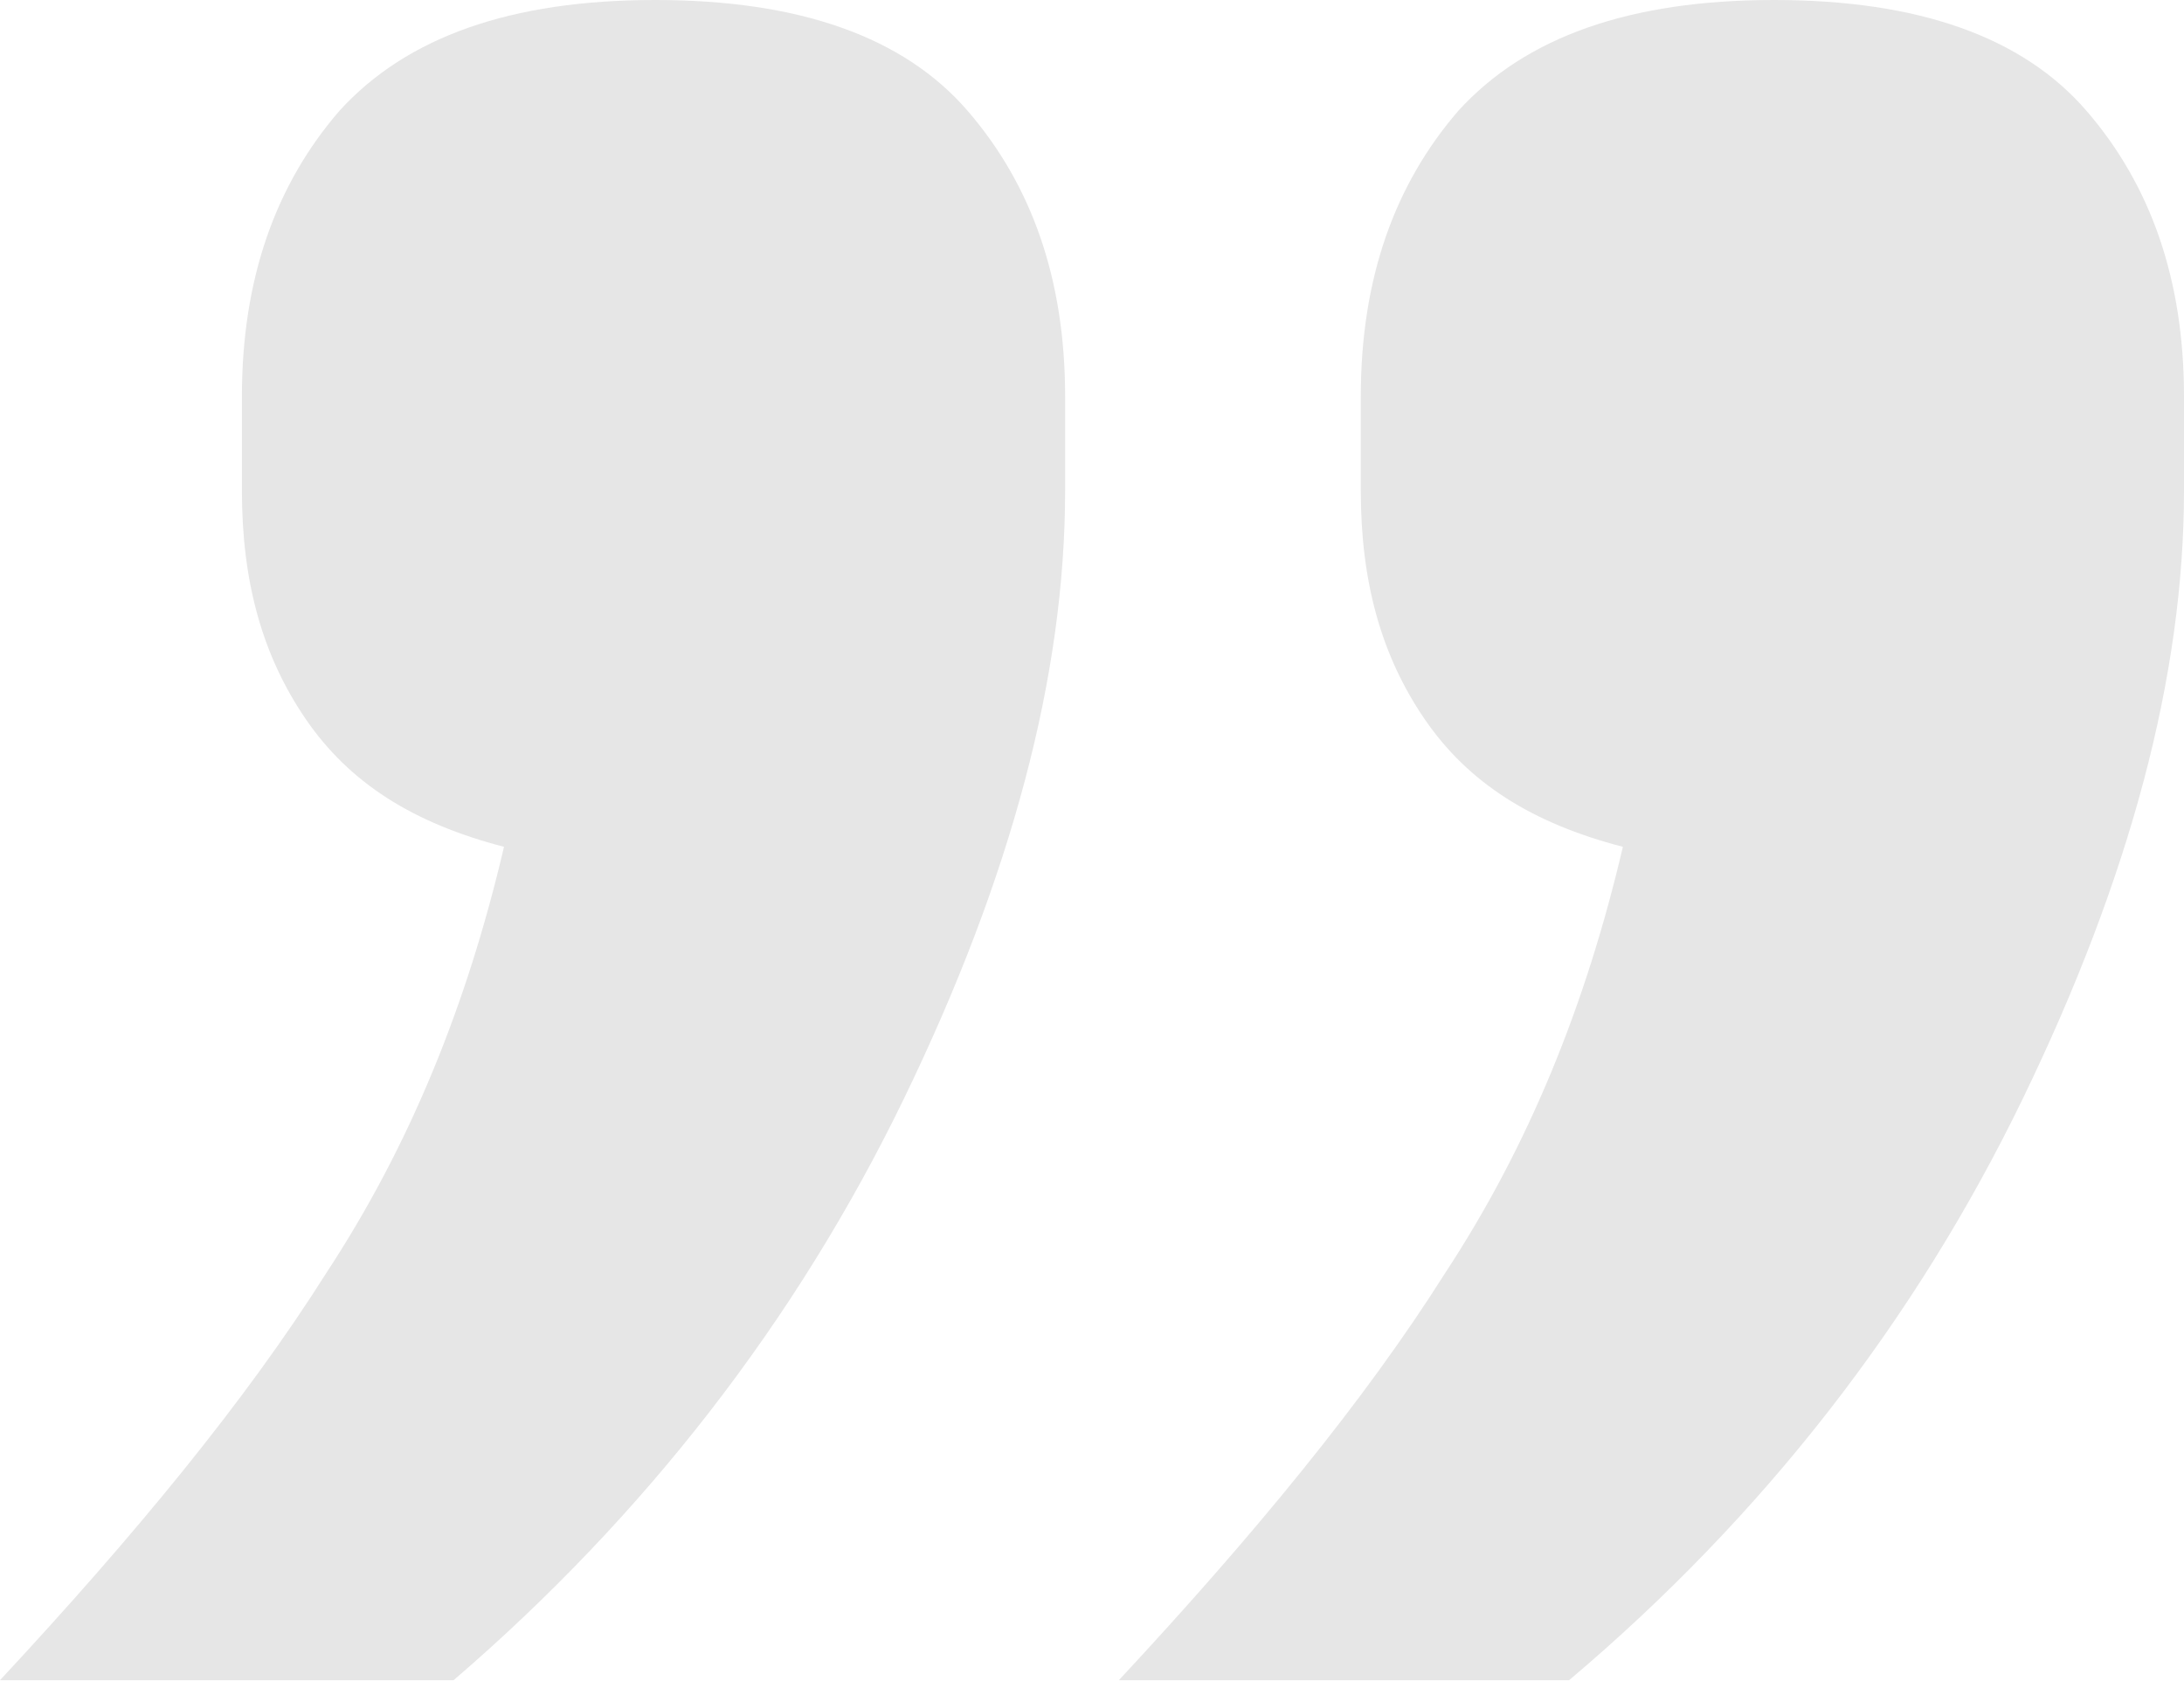
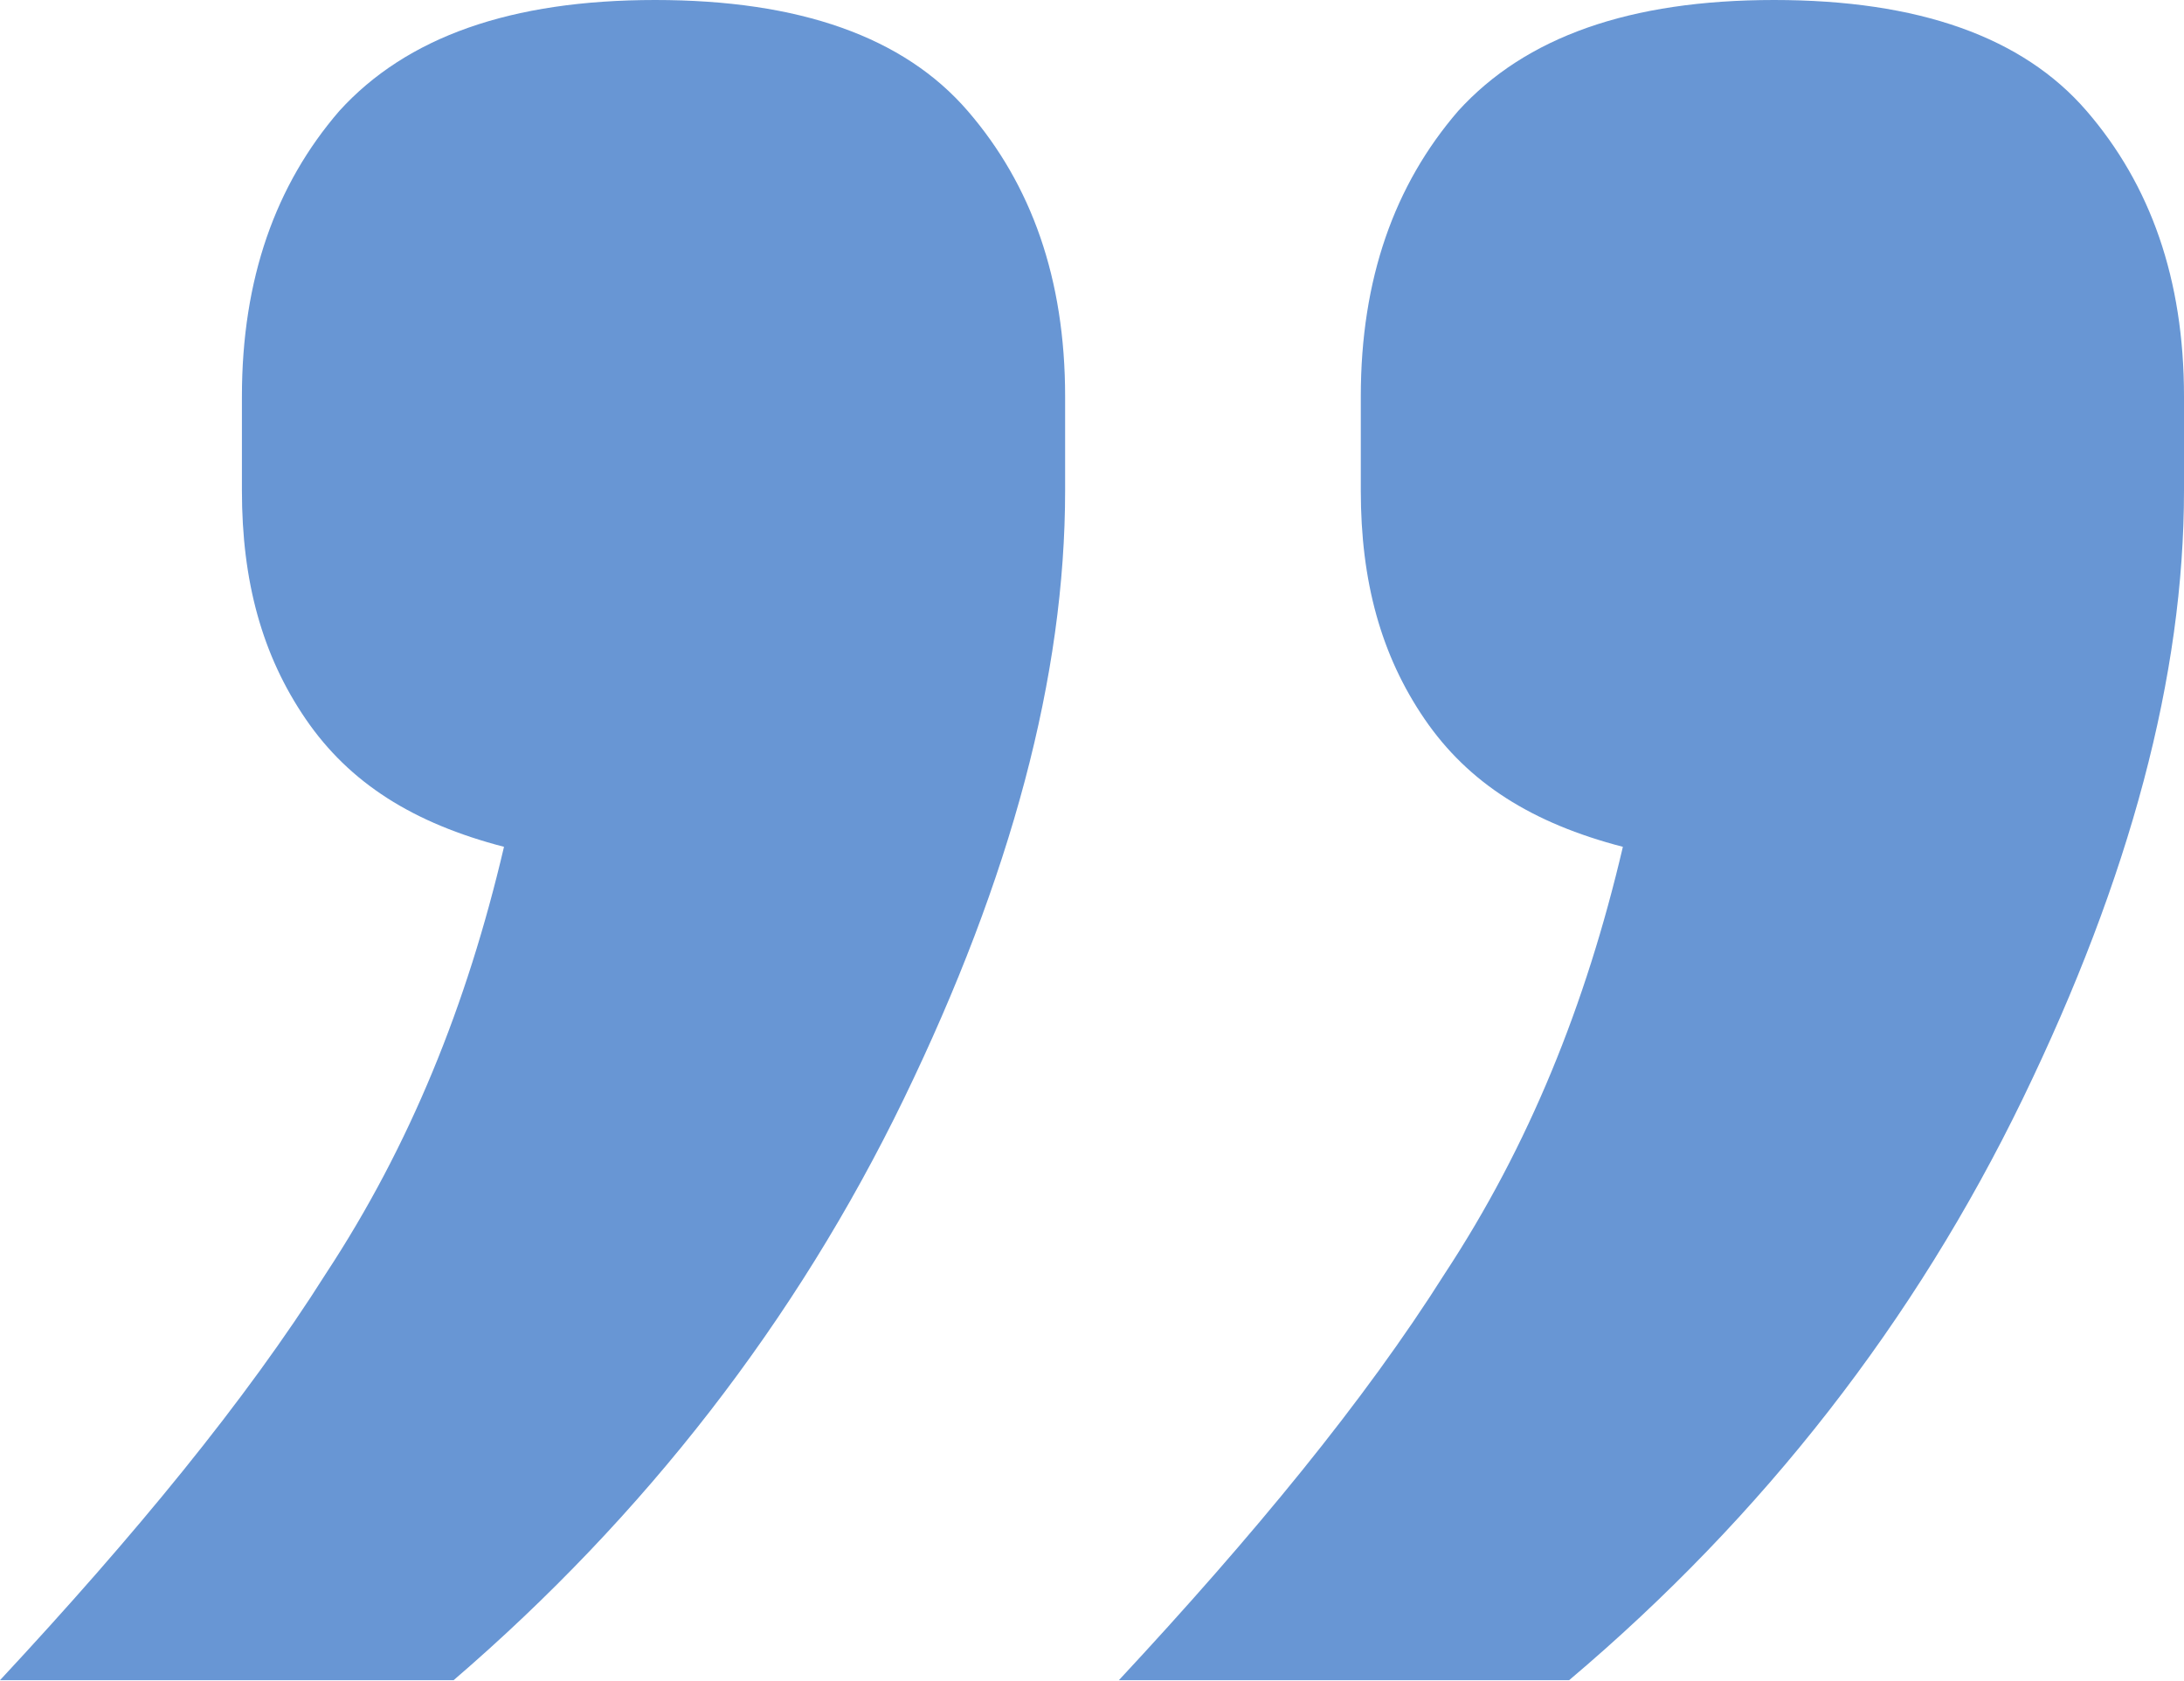
<svg xmlns="http://www.w3.org/2000/svg" version="1.1" id="Layer_1" x="0px" y="0px" width="65px" height="50px" viewBox="0 0 65 50" style="enable-background:new 0 0 65 50;" xml:space="preserve">
  <style type="text/css">
- 	.st0{opacity:0.1;}
+ 	.st0{fill:#4d84cc;opacity:0.85;}
</style>
  <path class="st0" d="M19.5,0c4.3,0,7.4,1.1,9.3,3.3c1.9,2.2,2.9,5,2.9,8.5v2.8c0,5.5-1.6,11.5-4.8,18.1c-3.2,6.6-7.7,12.4-13.4,17.3  H0c4-4.3,7.3-8.3,9.7-12.1c2.5-3.8,4.2-8,5.3-12.7c-2.7-0.7-4.6-1.9-5.9-3.8c-1.3-1.9-1.9-4.1-1.9-6.8v-2.8c0-3.5,1-6.3,2.9-8.5  C12.1,1.1,15.2,0,19.5,0z M52.8,0c4.3,0,7.4,1.1,9.3,3.3c1.9,2.2,2.9,5,2.9,8.5v2.8c0,5.5-1.6,11.5-4.8,18.1  C57,39.3,52.5,45.1,46.7,50H33.3c4-4.3,7.3-8.3,9.7-12.1c2.5-3.8,4.2-8,5.3-12.7c-2.7-0.7-4.6-1.9-5.9-3.8c-1.3-1.9-1.9-4.1-1.9-6.8  v-2.8c0-3.5,1-6.3,2.9-8.5C45.4,1.1,48.5,0,52.8,0z" />
</svg>
